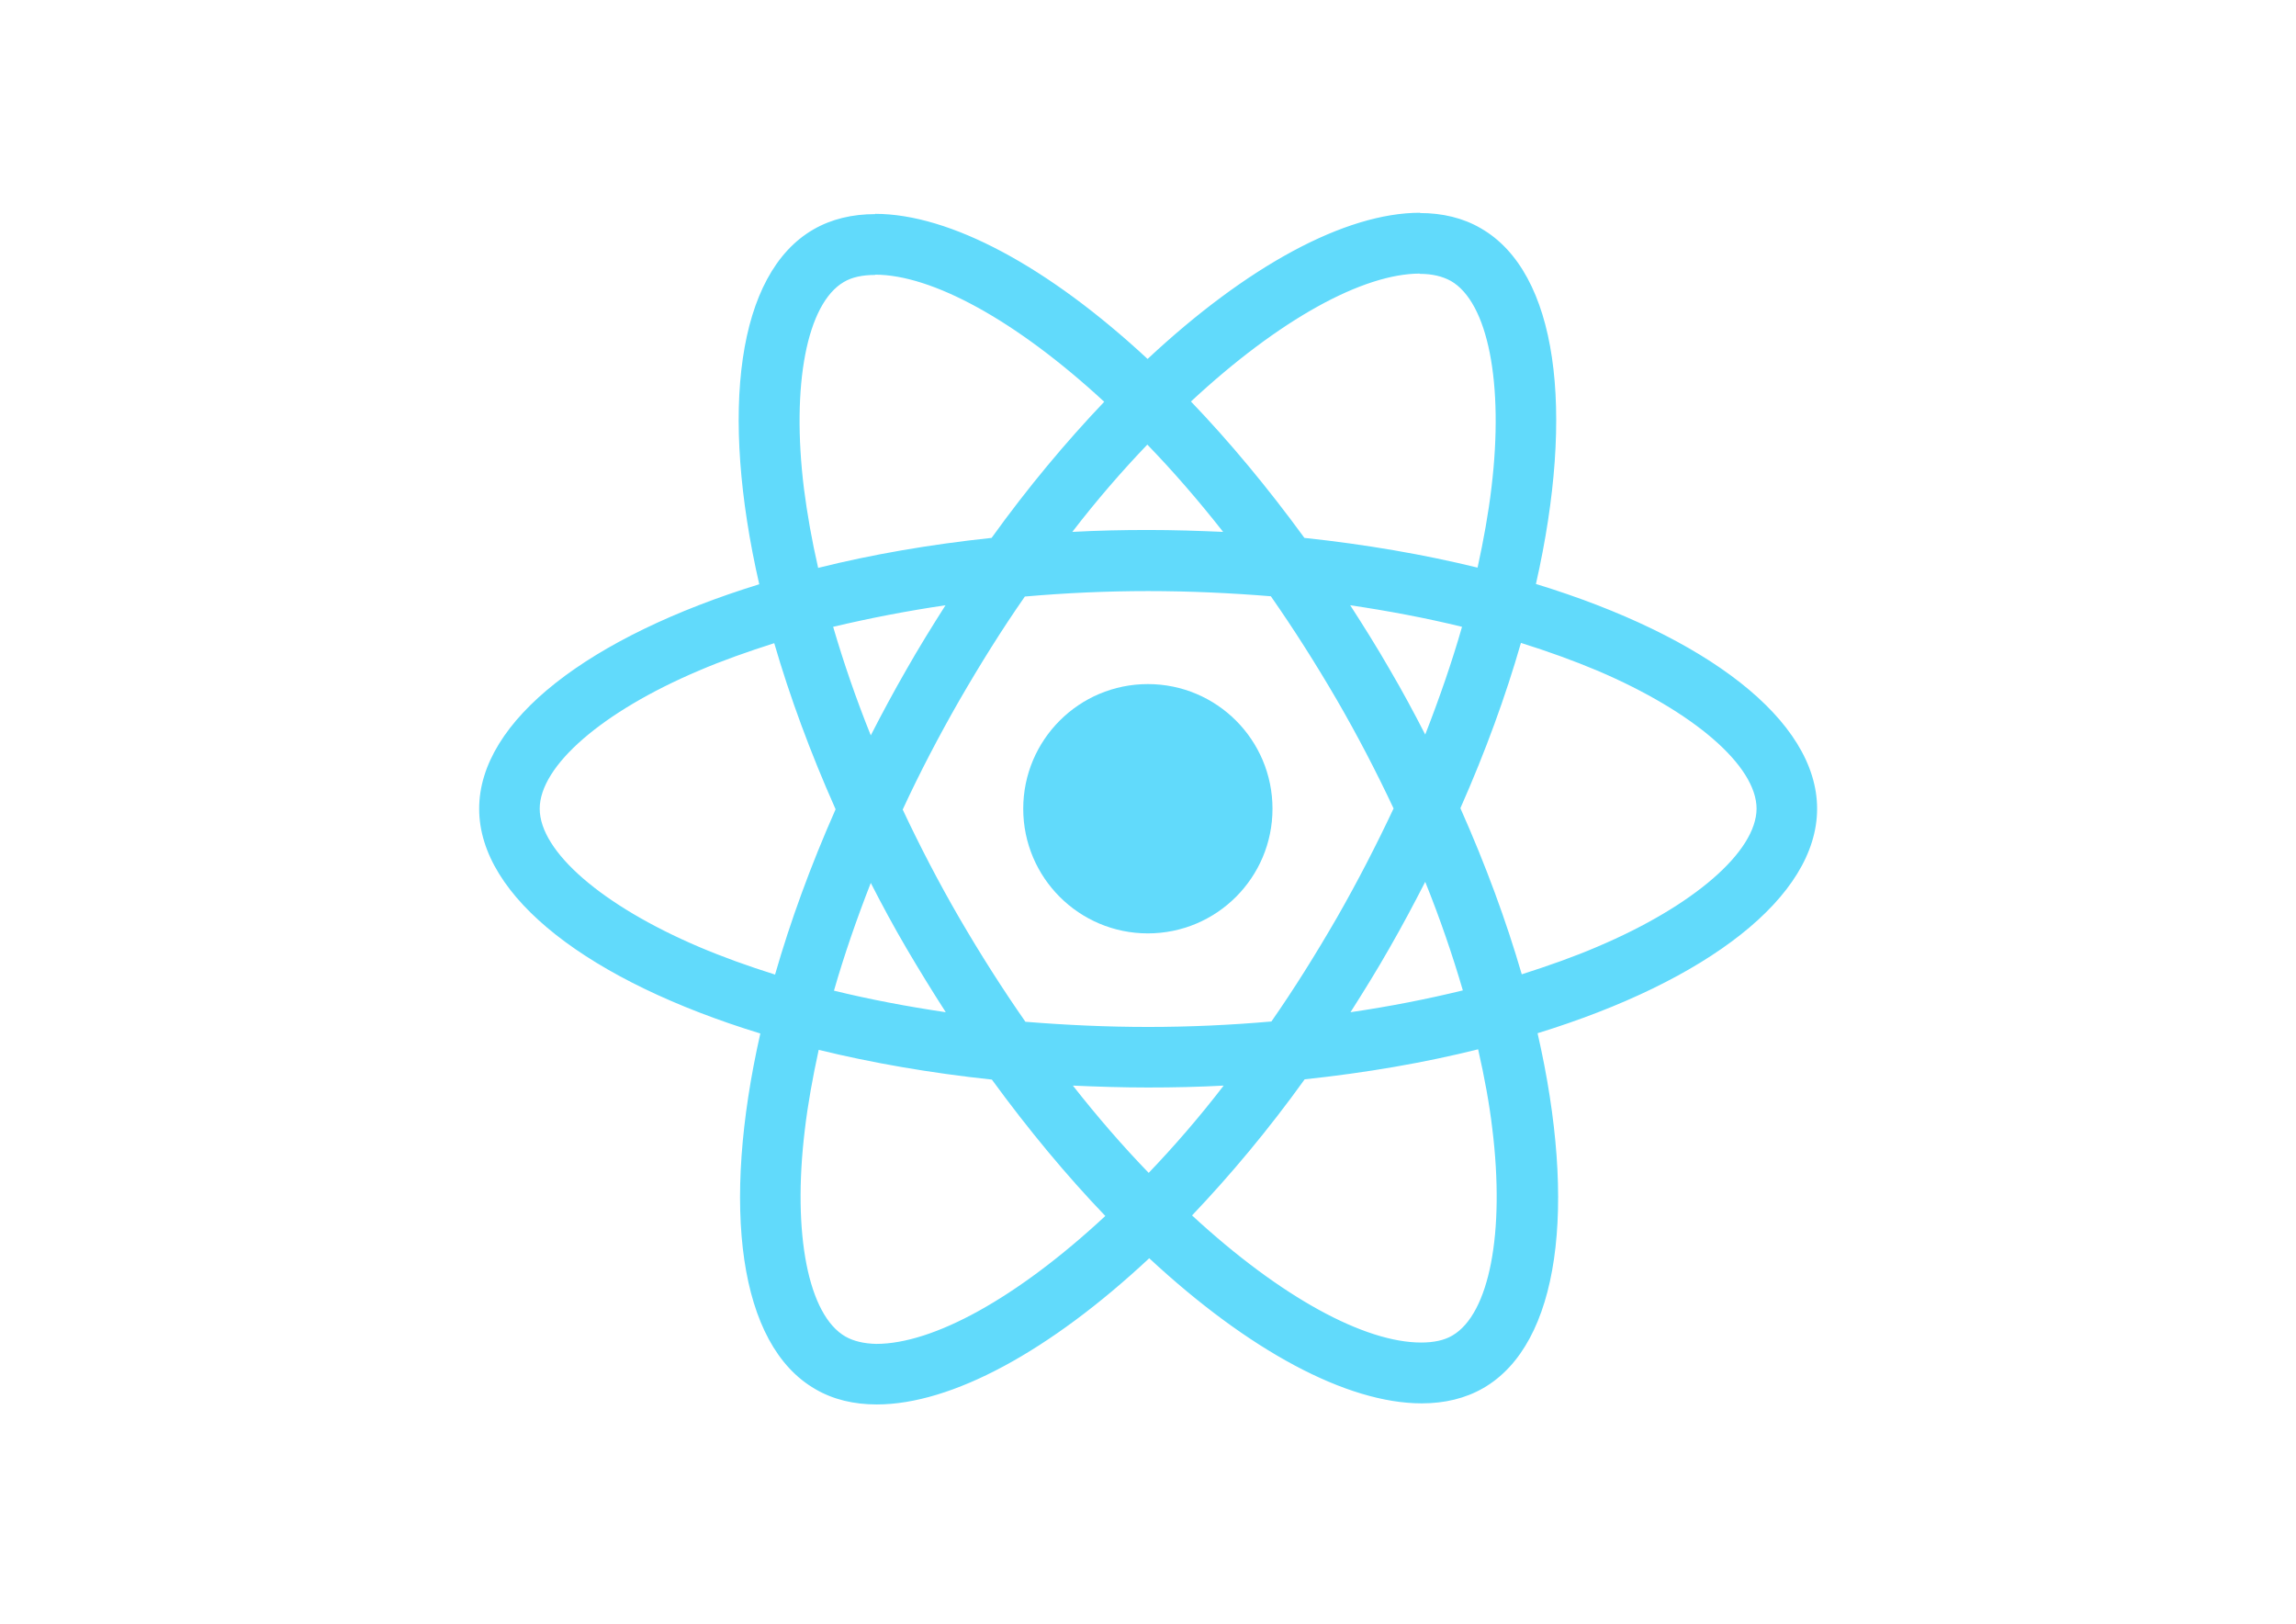
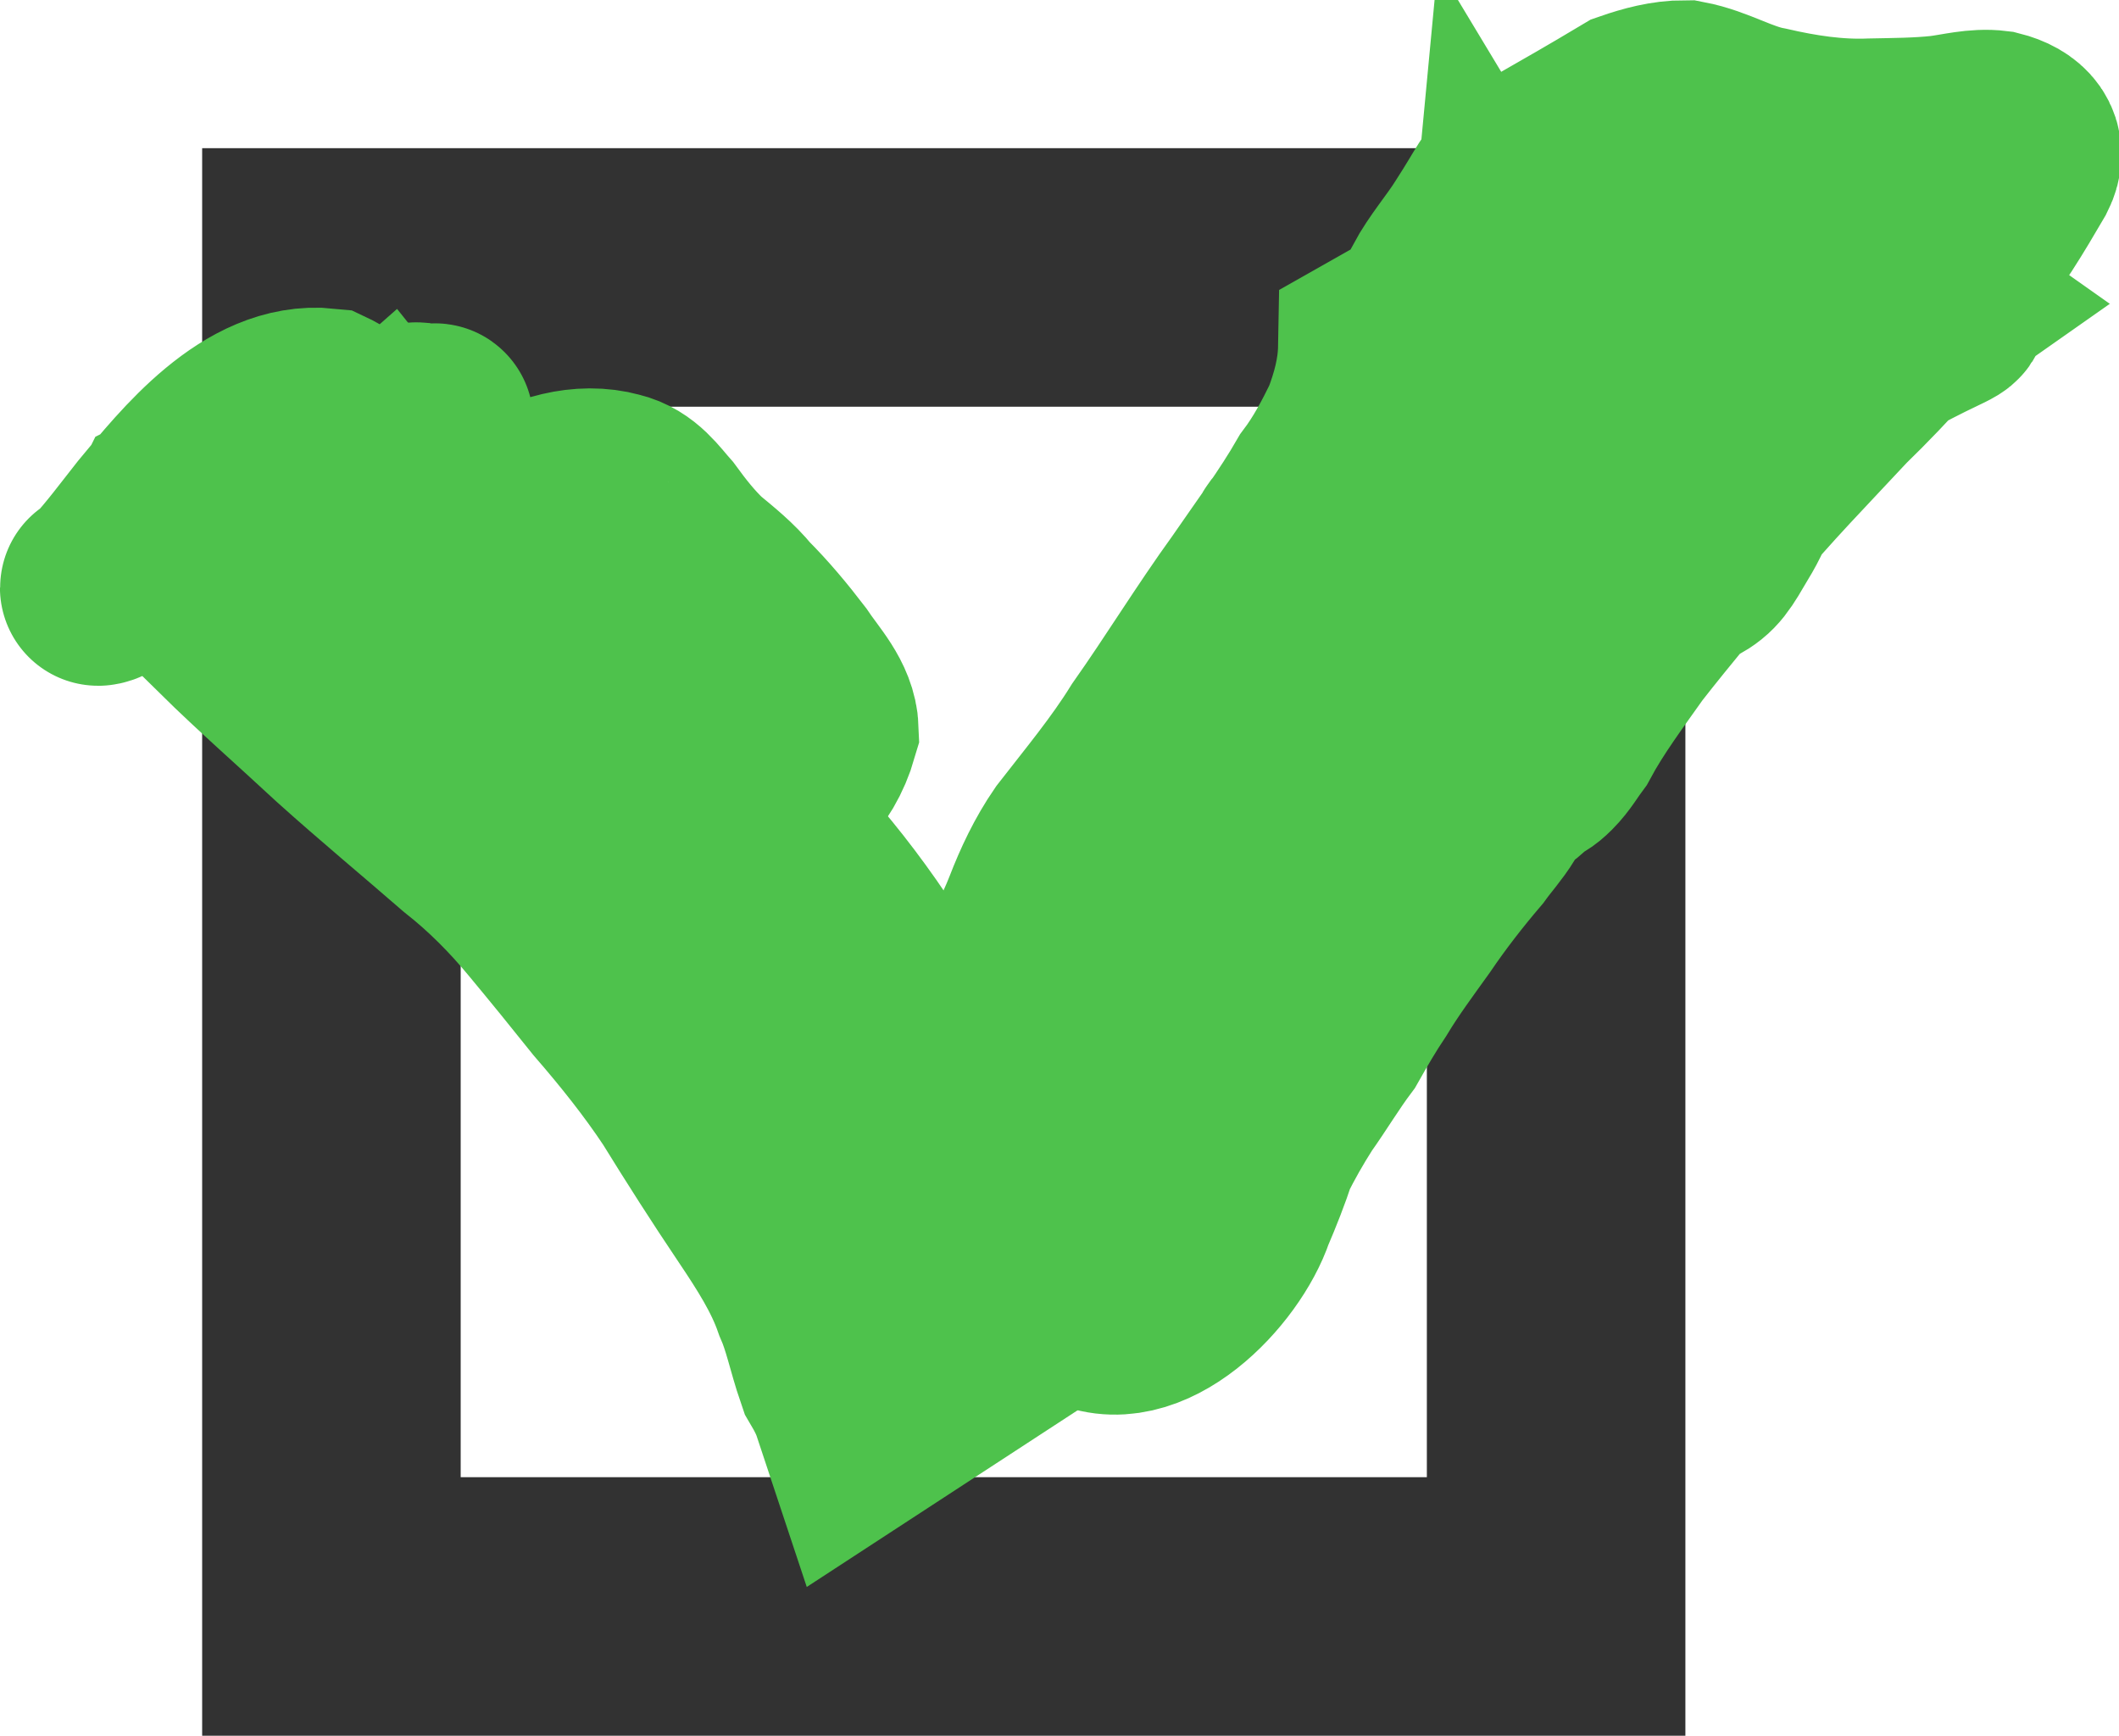
- <svg xmlns="http://www.w3.org/2000/svg" viewBox="0 0 841.9 595.3">
-   <g fill="#61DAFB">
-     <path d="M666.3 296.5c0-32.5-40.7-63.3-103.1-82.4 14.4-63.6 8-114.2-20.2-130.4-6.5-3.8-14.1-5.6-22.4-5.6v22.3c4.6 0 8.3.9 11.4 2.6 13.6 7.8 19.5 37.5 14.9 75.7-1.1 9.4-2.9 19.3-5.1 29.4-19.6-4.8-41-8.5-63.5-10.9-13.5-18.5-27.5-35.3-41.6-50 32.6-30.3 63.2-46.9 84-46.9V78c-27.5 0-63.5 19.6-99.9 53.6-36.4-33.8-72.4-53.2-99.9-53.2v22.3c20.7 0 51.4 16.5 84 46.6-14 14.7-28 31.4-41.3 49.9-22.6 2.4-44 6.1-63.6 11-2.3-10-4-19.7-5.2-29-4.7-38.2 1.1-67.9 14.6-75.8 3-1.8 6.9-2.6 11.5-2.6V78.5c-8.4 0-16 1.8-22.6 5.6-28.1 16.2-34.4 66.7-19.9 130.1-62.2 19.2-102.7 49.9-102.7 82.3 0 32.5 40.7 63.3 103.1 82.4-14.4 63.6-8 114.2 20.2 130.4 6.5 3.8 14.1 5.6 22.5 5.6 27.5 0 63.5-19.6 99.9-53.6 36.4 33.8 72.4 53.2 99.9 53.2 8.4 0 16-1.8 22.6-5.6 28.1-16.2 34.4-66.7 19.9-130.1 62-19.1 102.5-49.9 102.5-82.3zm-130.2-66.7c-3.7 12.9-8.3 26.2-13.5 39.5-4.1-8-8.4-16-13.1-24-4.6-8-9.5-15.8-14.4-23.4 14.2 2.1 27.9 4.7 41 7.9zm-45.8 106.5c-7.8 13.5-15.8 26.3-24.1 38.2-14.9 1.3-30 2-45.2 2-15.1 0-30.2-.7-45-1.9-8.3-11.9-16.4-24.6-24.2-38-7.6-13.1-14.5-26.4-20.8-39.8 6.2-13.4 13.2-26.8 20.7-39.9 7.8-13.5 15.8-26.3 24.1-38.2 14.9-1.3 30-2 45.2-2 15.1 0 30.2.7 45 1.9 8.3 11.9 16.4 24.6 24.2 38 7.6 13.1 14.5 26.4 20.8 39.8-6.3 13.4-13.2 26.8-20.7 39.9zm32.3-13c5.4 13.4 10 26.8 13.8 39.8-13.1 3.2-26.9 5.9-41.2 8 4.9-7.7 9.8-15.6 14.4-23.7 4.6-8 8.9-16.1 13-24.1zM421.2 430c-9.3-9.6-18.6-20.3-27.8-32 9 .4 18.2.7 27.5.7 9.4 0 18.7-.2 27.8-.7-9 11.7-18.3 22.4-27.5 32zm-74.4-58.9c-14.2-2.1-27.9-4.7-41-7.9 3.7-12.9 8.3-26.2 13.5-39.5 4.1 8 8.4 16 13.1 24 4.7 8 9.5 15.8 14.4 23.4zM420.7 163c9.3 9.6 18.6 20.3 27.8 32-9-.4-18.2-.7-27.5-.7-9.4 0-18.7.2-27.8.7 9-11.7 18.3-22.4 27.5-32zm-74 58.9c-4.9 7.7-9.8 15.6-14.4 23.7-4.6 8-8.9 16-13 24-5.4-13.4-10-26.8-13.8-39.8 13.1-3.1 26.9-5.8 41.2-7.9zm-90.5 125.2c-35.4-15.1-58.3-34.9-58.3-50.6 0-15.7 22.9-35.6 58.3-50.6 8.6-3.7 18-7 27.7-10.1 5.7 19.6 13.2 40 22.5 60.9-9.2 20.8-16.6 41.1-22.2 60.6-9.9-3.1-19.3-6.5-28-10.2zM310 490c-13.6-7.8-19.5-37.5-14.9-75.7 1.1-9.4 2.9-19.3 5.1-29.4 19.6 4.8 41 8.5 63.5 10.9 13.5 18.5 27.5 35.3 41.6 50-32.6 30.3-63.2 46.9-84 46.9-4.5-.1-8.3-1-11.3-2.7zm237.2-76.2c4.7 38.2-1.1 67.9-14.6 75.8-3 1.8-6.9 2.6-11.5 2.6-20.7 0-51.4-16.5-84-46.6 14-14.7 28-31.4 41.3-49.9 22.6-2.4 44-6.1 63.6-11 2.3 10.1 4.1 19.8 5.2 29.1zm38.5-66.7c-8.6 3.7-18 7-27.7 10.1-5.7-19.6-13.2-40-22.5-60.9 9.2-20.8 16.6-41.1 22.2-60.6 9.9 3.1 19.3 6.5 28.1 10.2 35.4 15.1 58.3 34.9 58.3 50.6-.1 15.7-23 35.6-58.4 50.6zM320.8 78.4z" />
-     <circle cx="420.9" cy="296.5" r="45.7" />
-     <path d="M520.5 78.1z" />
+ <svg xmlns="http://www.w3.org/2000/svg" id="svg8" version="1.1" viewBox="0 0 122.949 100.704" height="100.704mm" width="122.949mm">
+   <defs id="defs2" />
+   <g transform="translate(-3.449427,-21.61112)" id="layer1">
+     <g id="g4500">
+       <rect style="opacity:1;fill:none;fill-opacity:1;stroke:#323232;stroke-width:15;stroke-linecap:butt;stroke-linejoin:miter;stroke-miterlimit:4;stroke-dasharray:none;stroke-dashoffset:1.212;stroke-opacity:1" id="rect4485" width="71.06" height="77.107" x="22.679" y="37.708" ry="0" />
+       <path style="opacity:1;fill:none;fill-opacity:1;stroke:#4ec24c;stroke-width:11.425;stroke-linecap:butt;stroke-linejoin:miter;stroke-miterlimit:4;stroke-dasharray:none;stroke-dashoffset:1.212;stroke-opacity:1" id="path4491" d="m 90.93,37.472 c -0.151,1.602 -0.399,3.176 -0.924,4.716 -0.491,1.37 -1.263,2.627 -2.058,3.87 -1.328,2.105 -2.806,4.129 -4.259,6.167 -2.022,2.743 -3.803,5.619 -5.713,8.423 -1.34,2.099 -2.828,4.112 -4.363,6.1 -0.866,1.154 -1.484,2.437 -2.046,3.727 -0.635,1.634 -1.501,3.181 -2.344,4.735 -0.629,1.408 -2.086,2.107 -3.277,3.073 -0.85,0.766 -1.144,1.833 -1.706,2.757 -0.228,0.339 -1.016,0.901 -0.565,1.315 0.792,0.963 1.75,1.805 2.653,2.683 1.102,0.97 2.249,1.902 3.21,2.988 0.9,0.793 1.587,1.736 2.356,2.623 0.661,0.58 0.991,1.479 1.708,1.998 1.833,-2.678 -5.022,2.952 -6.858,4.096 -0.095,0.059 0.179,-0.135 0.245,-0.221 0.177,-0.229 0.282,-0.497 0.426,-0.744 0.545,-1.073 0.943,-2.197 1.354,-3.315 0.409,-1.164 1.082,-2.236 1.712,-3.313 0.763,-1.247 1.664,-2.418 2.449,-3.654 0.621,-0.967 1.185,-1.96 1.794,-2.933 0.827,-1.357 1.8,-2.636 2.714,-3.947 1.014,-1.492 2.121,-2.931 3.268,-4.343 1.039,-1.147 1.706,-2.515 2.778,-3.633 1.051,-0.849 2.052,-1.676 2.869,-2.714 1.189,-1.78 2.352,-3.569 3.623,-5.305 1.842,-2.416 3.835,-4.735 5.76,-7.097 2.082,-2.53 4.323,-4.947 6.574,-7.356 2.439,-2.405 4.753,-4.901 6.926,-7.499 1.465,-1.653 2.537,-3.524 3.615,-5.386 0.471,-0.964 0.515,-0.929 -0.523,-1.008 -0.942,0.272 -1.921,0.383 -2.903,0.461 -1.362,0.082 -2.729,0.081 -4.093,0.067 -2.13,0.05 -4.198,-0.421 -6.243,-0.892 -1.537,-0.178 -3.102,-1.566 -4.656,-1.285 -0.952,0.257 -1.909,0.381 -2.723,0.925 9.867,-6.571 7.477,-5.757 5.338,-2.332 -0.718,1.141 -1.561,2.214 -2.289,3.349 -0.43,0.936 -0.961,1.822 -1.625,2.642 -0.677,0.758 -0.81,1.687 -0.986,2.61 -0.333,1.217 -0.697,2.427 -1.032,3.645 -0.393,1.254 -0.552,2.542 -1.104,3.753 -0.441,0.88 -0.712,1.814 -1.069,2.722 -0.272,0.908 -0.985,1.573 -1.748,2.182 -0.918,0.744 -1.514,1.701 -1.925,2.731 -0.369,1.083 -0.423,2.217 -0.459,3.34 -0.109,1.274 0.893,2.288 1.486,3.389 1.035,2.14 0.175,3.482 -1.076,5.356 -2.539,3.256 -4.917,6.596 -7.183,10.008 -1.29,1.963 -2.306,4.061 -3.093,6.222 -0.288,1.091 -0.59,2.186 -0.814,3.29 -0.048,2.877 0.053,0.821 -7.762,4.33 -0.206,0.092 -0.051,-0.41 -0.048,-0.616 0.004,-0.319 0.041,-0.636 0.068,-0.954 0.105,-1.214 0.132,-1.304 0.299,-2.572 0.601,-3.714 1.377,-7.397 2.412,-11.034 1.676,-5.621 3.823,-11.107 6.086,-16.556 0.768,-1.659 1.525,-3.325 2.392,-4.946 0.143,-0.268 0.294,-0.533 0.451,-0.794 0.092,-0.152 0.139,-0.344 0.295,-0.447 2.469,-1.623 5.027,-3.137 7.541,-4.705 1.122,1.058 0.695,2.314 0.13,3.517 -0.815,1.406 -1.76,2.744 -2.538,4.168 -1.737,3.207 -3.702,6.311 -5.676,9.406 -3.733,5.595 -6.956,11.434 -10.327,17.203 -2.091,3.647 -4.272,7.267 -5.942,11.088 -0.621,-0.033 -0.455,3.727 -0.107,2.179 -11.613,7.221 -7.163,5.635 -5.381,2.23 0.73,-1.225 1.152,-2.558 1.704,-3.846 1.152,-2.254 2.359,-4.488 3.665,-6.674 3.232,-4.464 5.971,-9.167 8.661,-13.901 3.153,-5.701 6.541,-11.294 10.35,-16.668 1.739,-2.375 8.31,-10.043 10.425,-7.342 0.147,0.188 0.19,0.425 0.284,0.638 -0.151,1.177 -1.086,2.067 -1.717,3.06 -0.85,1.504 -1.559,3.066 -2.097,4.679 -0.562,1.9 -1.454,3.695 -2.43,5.449 -1.015,1.655 -1.944,3.337 -2.708,5.095 -0.675,1.359 -0.864,2.823 -0.973,4.289 0.036,1.299 -0.352,2.566 -0.406,3.857 0.022,0.08 0.063,0.32 0.066,0.239 0.093,-2.49 -4.813,2.532 -7.164,3.877 -0.181,0.104 0.32,-0.261 0.442,-0.42 0.323,-0.422 0.692,-1.238 0.909,-1.678 1.208,-2.98 2.25,-6.013 3.414,-9.01 0.889,-2.002 1.705,-4.046 2.897,-5.926 0.611,-0.963 1.289,-1.891 1.929,-2.839 1.799,-2.746 3.259,-5.648 4.76,-8.527 2.748,-5.298 3.745,-4.742 10.575,-8.903 1.446,0.449 2.037,1.484 2.11,2.779 -0.151,1.121 -0.795,2.121 -1.404,3.091 -0.929,1.518 -1.671,3.113 -2.547,4.655 -0.958,1.602 -1.807,3.254 -2.869,4.805 -0.964,1.007 -1.678,2.097 -2.253,3.311 -0.364,1.065 -0.901,2.067 -1.402,3.083 -0.538,0.92 -0.837,1.916 -1.405,2.821 -0.186,0.316 -0.412,0.611 -0.607,0.923 -0.081,0.13 -0.15,0.511 -0.246,0.39 -0.171,-0.216 -0.165,-0.827 -0.424,-0.697 -2.498,1.251 -4.679,2.95 -7.019,4.425 1.183,-1.312 1.696,-2.997 2.34,-4.557 0.726,-1.776 1.547,-3.52 2.517,-5.201 1.48,-2.339 2.876,-4.72 4.326,-7.074 1.354,-2.141 2.432,-4.415 3.324,-6.739 1.29,-3.856 5.474,-5.445 9.434,-7.442 0.143,-0.089 0.275,-0.194 0.43,-0.267 0.18,-0.085 0.39,-0.114 0.568,-0.201 0.412,-0.203 1.562,-0.934 1.182,-0.686 -2.191,1.431 -4.407,2.83 -6.612,4.243 -0.208,0.134 0.415,-0.27 0.622,-0.405 0.215,-0.144 0.429,-0.291 0.646,-0.432 2.591,-1.679 5.184,-3.356 7.78,-5.03 0.947,-0.611 1.972,-1.101 2.917,-1.713 -15.102,9.727 -7.536,5.068 -5.775,3.654 0.43,-0.345 0.667,-0.61 0.676,-0.599 0.195,0.235 0.338,0.501 0.507,0.752 12.373,-9.154 7.898,-5.012 5.205,-2.832 -0.986,0.698 -1.785,1.568 -2.635,2.388 -0.909,1.106 -1.51,2.388 -2.176,3.618 -0.747,1.4 -1.277,2.879 -1.871,4.333 -0.517,1.072 -0.563,2.252 -0.937,3.355 -0.07,0.129 -0.14,0.258 -0.211,0.387 -0.4,0.719 0.036,-0.484 -0.445,-0.234 -6.12,3.172 -9.241,6.261 -6.752,3.852 1.225,-1.466 1.74,-3.244 2.111,-5.011 0.154,-1.698 0.68,-3.326 1.362,-4.909 0.542,-1.117 1.097,-2.228 1.683,-3.327 0.562,-0.929 1.055,-1.893 1.702,-2.778 0.625,-0.719 1.223,-1.484 2.114,-1.959 0.918,0.73 -0.833,0.445 -1.227,0.442 -1.356,-0.039 -2.719,0.08 -4.064,-0.093 -1.35,-0.194 -2.687,-0.28 -3.978,-0.695 -1.197,-0.6 -2.445,-1.12 -3.634,-1.73 -0.108,-0.035 -0.503,-0.243 -0.668,-0.077 -0.068,0.069 -0.155,0.321 -0.07,0.269 2.399,-1.465 4.7,-3.054 7.076,-4.547 0.083,-0.052 -0.141,0.134 -0.183,0.216 -0.057,0.109 -0.073,0.232 -0.109,0.348 -0.177,1.62 -0.167,3.24 -0.402,4.858 -0.764,3.416 -2.58,6.53 -4.225,9.658 -1.335,2.337 -2.633,4.68 -3.707,7.122 -0.253,0.674 -0.314,0.791 -0.494,1.418 -0.027,0.094 0.034,0.322 -0.067,0.286 -0.147,-0.052 -0.068,-0.453 -0.205,-0.383 -6.818,3.495 -9.24,6.44 -7.102,3.918 1.119,-1.293 2.073,-2.692 3.09,-4.049 1.005,-1.25 1.75,-2.635 2.561,-3.986 0.791,-1.298 1.486,-2.637 2.328,-3.91 0.645,-1.101 1.595,-1.925 2.677,-2.679 20.287,-13.071 1.482,-0.95 1.112,-0.713 -0.179,0.114 0.35,-0.238 0.52,-0.363 0.544,-0.398 1.046,-0.829 1.538,-1.277 0.644,-0.766 1.68,-1.462 1.833,-2.463 -0.072,-0.662 -0.184,-1.004 -0.608,-0.258 12.007,-8.979 7.349,-4.818 4.845,-2.406 -1.066,1.032 -0.837,1.563 -0.209,2.742 0.837,1.141 2.008,2.015 3.08,2.965 0.35,0.268 0.745,0.58 1.218,0.662 0.491,0.086 0.642,-0.22 0.6,-0.193 -2.37,1.453 -4.727,2.921 -7.09,4.381 0.946,-0.602 0.77,-2.042 0.804,-2.971 0.024,-1.23 0.004,-2.46 -0.007,-3.69 -0.027,-0.898 0.13,-1.972 -0.181,-2.756 9.703,-6.172 5.19,-5.426 9.423,-2.667 1.476,0.98 3.05,1.819 4.642,2.636 4.304,2.438 4.582,-0.469 -5.07,5.863 -0.768,-0.711 -1.289,-1.53 -1.663,-2.453 -0.297,-0.911 -0.095,-1.776 0.71,-2.403 21.066,-13.701 -0.077,0.061 0.692,-0.478 2.454,-1.718 5.085,-3.228 7.559,-4.922 2.244,-1.537 -4.571,2.977 -6.869,4.45 -0.203,0.13 0.364,-0.309 0.518,-0.484 0.352,-0.86 -0.407,-1.52 -1.066,-2.068 -0.921,-0.581 -2.076,-0.905 -3.2,-0.748 -1.104,0.233 -2.113,0.753 -3.145,1.173 -1.996,0.538 -4.026,0.965 -6.023,1.5 -2.676,0.995 -8.337,5.424 6.101,-4.095 0.156,-0.103 -0.187,0.019 -0.174,0.044 0.038,0.077 0.095,0.145 0.142,0.218 0.697,1.278 0.696,2.721 0.761,4.111 0.04,2.046 0.152,4.097 0.041,6.142 -0.044,0.284 -0.088,0.568 -0.132,0.852 0,0 -7.594,4.122 -7.594,4.122 v 0 c 0.072,-0.263 0.144,-0.525 0.217,-0.788 0.201,-2.016 0.07,-4.046 0.022,-6.067 -0.079,-1.228 -0.086,-2.53 -0.675,-3.666 -2.634,-3.478 4.139,-5.386 7.802,-6.278 2.013,-0.462 4.044,-0.917 5.969,-1.627 1.094,-0.45 2.192,-0.972 3.43,-0.957 1.327,0.12 2.591,0.455 3.62,1.248 0.879,0.764 1.773,1.625 1.685,2.795 -0.398,3.015 -6.762,5.031 -7.813,5.814 -2.169,1.617 9.104,-5.98 6.845,-4.464 -0.231,0.155 -18.763,12.267 -0.701,0.457 -0.656,0.505 -1.407,0.648 -1.298,1.609 0.302,0.85 0.76,1.567 1.557,2.13 -7.596,5.327 -4.783,6.354 -9.211,3.893 -1.616,-0.842 -3.215,-1.71 -4.748,-2.668 -0.578,-0.376 -1.076,-0.761 -1.577,-1.216 -2.905,-2.637 0.865,-2.326 6.587,-5.77 0.608,0.969 0.302,2.169 0.389,3.23 0.003,1.242 0.008,2.485 -0.008,3.727 -0.023,1.181 0.01,2.39 -0.305,3.543 -4.313,2.685 -6.386,6.674 -9.968,3.635 -1.11,-1.027 -2.271,-2.015 -3.185,-3.196 -0.762,-1.231 -1.433,-2.226 -0.403,-3.527 2.789,-2.966 5.186,-4.795 9.568,-6.997 1.019,-0.004 1.583,0.678 1.715,1.541 0.181,1.333 -0.674,2.039 -1.565,3.015 -3.653,4.072 -18.321,11.71 -3.096,2.487 -1.062,0.727 -2.153,1.353 -2.844,2.412 -0.838,1.289 -1.665,2.566 -2.385,3.914 -0.852,1.347 -1.512,2.784 -2.513,4.053 -1.043,1.315 -2.025,2.675 -2.954,4.054 -2.276,2.306 -1.504,1.574 -7.991,4.946 -0.181,0.094 -0.298,-0.285 -0.352,-0.465 -0.149,-0.495 0.806,-1.426 0.64,-1.907 1.122,-2.513 2.469,-4.923 3.927,-7.295 1.622,-3.023 3.366,-6.042 4.153,-9.344 0.262,-1.588 0.249,-3.164 0.211,-4.765 0.009,-0.168 0.044,-0.845 0.054,-0.853 4.263,-3.094 5.137,-6.269 8.625,-4.547 1.145,0.565 2.288,1.148 3.487,1.617 1.268,0.293 2.575,0.396 3.868,0.569 1.348,0.065 2.697,0.004 4.046,0.015 1.026,0.017 2.172,-0.05 2.473,1.054 -0.278,0.392 -0.628,0.488 -1.042,0.754 -0.401,0.258 -0.524,0.418 -0.83,0.761 -0.123,0.138 -0.241,0.278 -0.361,0.418 -0.822,0.767 -1.148,1.754 -1.817,2.616 -0.554,1.124 -1.183,2.218 -1.738,3.343 -0.832,1.483 -1.343,3.103 -1.506,4.757 -0.311,1.819 -0.824,3.657 -1.831,5.275 -1.711,2.916 -0.766,1.501 -8.035,5.277 -0.254,0.132 -0.625,-0.61 -0.61,-0.798 0.008,-0.106 0.361,-0.582 0.386,-0.619 0.775,-0.958 0.48,-2.27 1.055,-3.328 0.602,-1.475 1.173,-2.962 1.851,-4.411 0.667,-1.255 1.311,-2.511 1.993,-3.758 0.773,-0.901 1.701,-1.701 2.574,-2.525 3.189,-2.123 4.887,-5.543 9.416,-6.398 0.23,0.234 0.502,0.44 0.689,0.703 0.122,0.172 -0.082,0.412 -0.208,0.581 -2.052,2.762 -8.469,2.562 -8.853,6.06 -0.766,0.444 -1.54,0.876 -2.293,1.339 -0.216,0.133 -0.857,0.54 -0.645,0.402 7.124,-4.661 8.549,-5.677 5.862,-3.783 -3.453,2.288 -6.811,4.716 -10.595,6.551 -2.9,1.428 -0.252,0.147 6.279,-4.199 0.154,-0.102 -0.341,0.161 -0.489,0.27 -0.602,0.446 -0.881,1.105 -1.135,1.741 -0.916,2.394 -2.09,4.719 -3.431,6.946 -1.401,2.33 -2.754,4.68 -4.181,6.996 -1.02,1.629 -1.799,3.358 -2.558,5.093 -0.641,1.583 -1.214,3.205 -2.04,4.715 -2.514,1.664 -4.854,3.562 -7.542,4.993 -0.277,0.148 -0.5,-0.376 -0.68,-0.615 -0.224,-0.296 0.296,-0.984 0.435,-1.197 0.097,-0.149 0.21,-0.288 0.315,-0.432 0.253,-0.414 0.611,-0.802 0.797,-1.245 0.216,-0.516 0.299,-1.081 0.647,-1.554 0.593,-0.955 1.054,-2.004 1.454,-3.034 0.528,-1.273 1.068,-2.532 2.217,-3.473 1.15,-1.504 1.996,-3.15 2.964,-4.75 0.314,-0.577 0.687,-1.127 0.995,-1.706 0.508,-0.957 0.795,-2.009 1.457,-2.904 0.475,-0.947 1.133,-1.815 1.573,-2.783 0.12,-0.673 -0.021,-1.791 -1.09,-1.548 2.28,-1.486 4.577,-2.952 6.84,-4.458 0.191,-0.127 -0.438,0.181 -0.619,0.319 -0.249,0.19 -0.455,0.423 -0.657,0.653 -0.809,0.922 -1.427,1.972 -1.993,3.022 -1.587,2.881 -3.014,5.833 -4.798,8.625 -0.902,1.383 -1.961,2.712 -2.771,4.14 -0.825,1.453 -1.405,3.014 -2.152,4.498 -1.162,2.959 -2.238,5.934 -3.199,8.948 -0.087,0.201 -0.84,2.236 -0.992,2.337 -3.584,2.394 -7.449,6.798 -8.489,3.9 -0.046,-1.329 0.462,-2.605 0.448,-3.935 0.086,-1.521 0.158,-3.078 0.815,-4.505 0.826,-1.772 1.669,-3.524 2.738,-5.196 1.014,-1.692 1.895,-3.446 2.486,-5.295 0.495,-1.641 1.158,-3.226 1.944,-4.775 0.488,-0.976 1.2,-1.798 1.833,-2.688 3.238,1.267 -10.955,7.703 7.234,-4.175 0.245,-0.16 -0.502,0.308 -0.72,0.495 -0.846,0.726 -1.487,1.568 -2.194,2.4 -4.06,5.329 -7.594,10.943 -10.719,16.753 -2.536,4.633 -4.989,9.312 -8.131,13.653 -1.247,2.127 -2.39,4.291 -3.485,6.483 -0.587,1.281 -0.943,2.636 -1.68,3.862 -1.737,3.907 -3.675,4.356 -8.991,7.272 -1.933,-0.602 -1.232,-2.431 -0.775,-3.775 1.743,-3.934 4.111,-7.617 6.293,-11.364 3.434,-5.739 6.709,-11.554 10.312,-17.212 1.797,-2.988 3.519,-6.009 5.156,-9.069 0.683,-1.465 1.643,-2.782 2.465,-4.182 0.353,-0.485 0.59,-0.962 0.758,-1.523 0.037,-0.124 0.058,-0.253 0.069,-0.381 0.006,-0.078 -0.094,-0.194 -0.018,-0.235 0.068,-0.037 0.108,0.105 0.162,0.158 2.341,-1.534 4.682,-3.069 7.023,-4.603 -0.154,0.132 -0.33,0.247 -0.462,0.397 -1.521,1.729 -2.208,3.949 -3.357,5.859 -2.377,5.376 -4.582,10.805 -6.07,16.441 -0.963,3.563 -1.649,7.177 -2.215,10.807 -0.125,1.094 -0.234,2.185 -0.232,3.286 1.94e-4,0.141 0.158,0.34 0.029,0.423 -2.473,1.59 -5.093,2.988 -7.646,4.473 -0.056,0.032 0.102,-0.076 0.153,-0.114 0.338,-1.122 0.575,-2.265 0.864,-3.397 0.797,-2.283 1.966,-4.461 3.291,-6.535 2.293,-3.343 4.551,-6.703 7.043,-9.932 0.987,-1.48 2.215,-2.843 1.363,-4.611 -0.314,-0.615 -0.309,-0.645 -0.697,-1.238 -0.51,-0.78 -1.198,-1.467 -1.054,-2.435 0.021,-1.183 0.053,-2.374 0.343,-3.534 0.323,-1.106 0.803,-2.191 1.661,-3.052 0.643,-0.63 1.519,-1.066 1.966,-1.845 0.3,-0.953 0.723,-1.867 1.048,-2.813 0.181,-0.339 0.406,-0.661 0.553,-1.014 0.354,-0.848 0.314,-1.791 0.638,-2.648 0.403,-1.178 0.632,-2.405 1.032,-3.585 0.265,-0.962 0.199,-2.002 0.788,-2.882 0.623,-0.827 1.409,-1.583 1.715,-2.57 0.635,-1.191 1.554,-2.225 2.271,-3.372 2.728,-4.215 0.474,-2.156 8.924,-7.211 0.971,-0.335 2.002,-0.617 3.051,-0.613 1.63,0.308 3.016,1.22 4.655,1.521 2.012,0.464 4.059,0.78 6.148,0.694 1.364,-0.029 2.731,-0.03 4.088,-0.177 1.028,-0.126 2.063,-0.422 3.103,-0.291 1.274,0.32 1.997,1.087 1.395,2.273 -1.129,1.929 -2.265,3.868 -3.753,5.603 -2.188,2.577 -4.413,5.137 -6.871,7.516 -2.256,2.425 -4.583,4.798 -6.676,7.341 -1.854,2.354 -3.817,4.64 -5.658,7.002 -1.218,1.724 -2.491,3.42 -3.481,5.263 -0.401,0.536 -0.739,1.137 -1.224,1.619 -0.508,0.504 -0.427,0.312 -1.019,0.761 -0.191,0.145 -0.362,0.309 -0.543,0.463 -0.409,0.307 -0.8,0.556 -1.099,0.962 -0.142,0.193 -0.21,0.421 -0.333,0.624 -0.419,0.695 -0.98,1.303 -1.455,1.965 -1.174,1.376 -2.281,2.803 -3.285,4.282 -0.917,1.28 -1.864,2.553 -2.67,3.891 -0.648,0.964 -1.223,1.957 -1.79,2.958 -0.878,1.169 -1.624,2.426 -2.471,3.615 -0.654,1.029 -1.263,2.088 -1.791,3.171 -0.37,1.135 -0.814,2.253 -1.287,3.355 -1.038,3.102 -5.401,7.708 -8.832,5.758 -0.645,-0.658 -1.099,-1.449 -1.727,-2.122 -0.747,-0.897 -1.459,-1.814 -2.324,-2.629 -0.929,-1.077 -2.064,-1.987 -3.144,-2.941 -0.942,-0.871 -1.872,-1.752 -2.769,-2.659 -0.655,-0.72 -0.802,-1.505 -0.049,-2.237 0.885,-0.796 0.988,-1.96 1.692,-2.871 0.474,-0.499 0.471,-0.545 1.064,-0.962 0.877,-0.615 1.909,-0.963 2.407,-1.933 0.871,-1.504 1.723,-3.03 2.346,-4.632 0.527,-1.365 1.159,-2.707 2.007,-3.939 1.565,-2.017 3.206,-3.988 4.54,-6.142 1.962,-2.78 3.723,-5.669 5.718,-8.429 1.375,-2.006 2.843,-3.963 4.046,-6.058 0.871,-1.155 1.543,-2.426 2.165,-3.703 0.557,-1.453 0.946,-2.902 0.974,-4.451 0,0 7.621,-4.313 7.621,-4.313 z" />
+       <path style="opacity:1;fill:none;fill-opacity:1;stroke:#4ec24c;stroke-width:14.197;stroke-linecap:butt;stroke-linejoin:miter;stroke-miterlimit:4;stroke-dasharray:none;stroke-dashoffset:1.212;stroke-opacity:1" id="path4489" d="m 25.596,49.786 c 1.851,2.315 4.869,5.046 7.048,7.073 2.334,2.102 4.827,4.032 7.22,6.069 1.797,1.407 3.43,2.983 4.887,4.709 1.295,1.511 2.516,3.079 3.721,4.657 1.664,1.88 3.177,3.893 4.533,5.985 1.413,2.244 2.835,4.485 4.333,6.678 1.235,1.854 2.476,3.712 3.314,5.766 0.619,1.345 0.928,2.783 1.421,4.168 0.373,0.642 0.695,1.298 0.957,1.988 l -8.935,5.828 v 0 c -0.234,-0.705 -0.566,-1.358 -0.946,-2.003 -0.479,-1.39 -0.754,-2.83 -1.348,-4.185 -0.708,-2.024 -1.881,-3.849 -3.083,-5.638 -1.487,-2.208 -2.917,-4.45 -4.313,-6.712 -1.365,-2.057 -2.919,-4 -4.544,-5.876 -1.233,-1.545 -2.481,-3.078 -3.745,-4.599 -1.398,-1.694 -2.953,-3.259 -4.696,-4.636 -2.376,-2.063 -4.801,-4.074 -7.139,-6.177 -2.197,-2.043 -4.457,-4.017 -6.595,-6.117 z" />
+       <path style="opacity:1;fill:none;fill-opacity:1;stroke:#4ec24c;stroke-width:11.38;stroke-linecap:butt;stroke-linejoin:miter;stroke-miterlimit:4;stroke-dasharray:none;stroke-dashoffset:1.212;stroke-opacity:1" id="path4494" d="m 21.148,47.229 c -0.574,0.952 -1.057,1.948 -1.716,2.858 -3.039,3.188 -4.18,2.875 -9.933,5.403 1.05,-1.131 1.953,-2.36 2.9,-3.557 2.317,-2.796 5.822,-7.181 9.925,-6.752 1.071,0.499 1.033,1.534 1.427,2.405 0.522,0.728 1.356,0.877 2.024,0.229 -17.578,10.19 -7.409,5.868 -6.448,3.698 0.174,-0.392 0.246,-0.825 0.37,-1.23 0.524,-2.844 0.032,-0.544 7.903,-4.281 0.095,-0.045 0.116,0.159 0.167,0.243 0.187,0.307 0.375,0.602 0.575,0.903 0.538,0.589 1.045,1.212 1.668,1.736 0.837,0.721 1.972,1.062 3.001,1.519 1.109,0.514 2.093,1.206 3.283,1.574 0.136,0.042 0.264,0.109 0.407,0.126 0.077,0.009 0.183,0.004 0.224,-0.053 0.055,-0.077 0.096,-0.326 0.01,-0.274 -14.28,8.594 -7.517,6.664 -6.893,4.006 0.565,-3.325 5.317,-6.801 9.084,-5.76 1.146,0.27 1.742,1.194 2.427,1.964 0.694,0.95 1.4,1.85 2.271,2.678 0.871,0.722 1.723,1.398 2.422,2.261 1.044,1.042 1.969,2.156 2.849,3.306 0.789,1.186 1.917,2.312 1.967,3.739 -1.428,4.914 -6.45,5.287 -10.583,5.319 -2.76,-0.068 -5.445,-1.126 -7.977,-2.016 -3.761,-1.394 -7.498,-2.905 -10.665,-5.193 -1.253,-0.971 -1.873,-2.098 -1.784,-3.547 1.153,-3.31 5.949,-6.546 9.829,-5.452 1.408,0.602 2.554,1.593 3.697,2.514 0.677,0.495 1.317,1.024 1.995,1.518 0,0 -7.131,4.761 -7.131,4.761 v 0 c -0.666,-0.515 -1.306,-1.056 -2.004,-1.54 -1.038,-0.817 -2.103,-1.762 -3.456,-2.143 -0.462,-0.023 -0.512,-0.067 -0.949,0.073 -0.148,0.048 -0.55,0.267 -0.424,0.184 2.271,-1.495 4.596,-2.925 6.863,-4.423 0.113,-0.075 -0.272,0.079 -0.391,0.146 -0.111,0.063 -0.192,0.16 -0.289,0.239 -0.493,1.126 0.159,2.174 1.063,2.987 2.955,2.352 6.58,3.86 10.279,5.114 2.592,0.78 5.286,1.645 8.068,1.56 0.566,-0.023 0.915,-0.025 1.473,-0.096 0.903,-0.115 1.103,-0.283 1.093,-0.277 -6.548,4.436 -9.589,5.152 -6.484,4.38 0.745,-0.861 -0.999,-2.493 -1.424,-3.276 -0.901,-1.132 -1.891,-2.193 -2.924,-3.235 -0.69,-0.829 -1.544,-1.464 -2.373,-2.182 -0.864,-0.851 -1.559,-1.782 -2.282,-2.729 -0.586,-0.62 -1.063,-1.382 -2.056,-1.47 -0.24,0.021 -0.891,0.289 -0.699,0.162 2.29,-1.518 4.619,-2.99 6.929,-4.485 -0.274,0.126 -0.423,0.149 -0.581,0.399 -0.064,0.101 -0.081,0.219 -0.122,0.328 -0.001,0.137 -0.003,0.274 -0.004,0.411 -8.92e-4,0.129 0.113,0.306 -0.001,0.388 -5.489,3.98 -4.854,6.039 -8.462,4.588 -1.158,-0.459 -2.161,-1.144 -3.305,-1.631 -1.133,-0.471 -2.307,-0.912 -3.211,-1.698 -0.667,-0.585 -1.26,-1.231 -1.829,-1.89 -0.275,-0.404 -0.749,-1.089 -0.748,-1.089 6.83,-4.285 10.54,-5.088 7.365,-4.382 -0.278,0.409 -0.34,0.733 -0.434,1.201 -0.645,3.233 -3.97,3.553 -7.868,5.855 -1.248,0.178 -2.288,-0.3 -2.946,-1.246 -0.236,-0.458 -0.556,-1.615 -0.616,-1.623 -0.042,-0.005 -0.074,0.036 -0.111,0.055 -2.572,1.531 -0.034,0.024 6.573,-4.241 0.17,-0.11 -0.358,0.2 -0.518,0.32 -0.577,0.435 -0.95,1.02 -1.389,1.554 -1.004,1.124 -1.816,2.377 -2.791,3.508 -2.77,1.343 -5.548,2.672 -8.31,4.029 -0.064,0.032 0.156,-0.012 0.214,-0.052 0.142,-0.097 0.235,-0.239 0.367,-0.346 0.591,-0.481 1.253,-0.899 1.813,-1.411 0.749,-0.801 1.234,-1.763 1.698,-2.705 0,0 7.906,-3.954 7.906,-3.954 z" />
+     </g>
  </g>
</svg>
